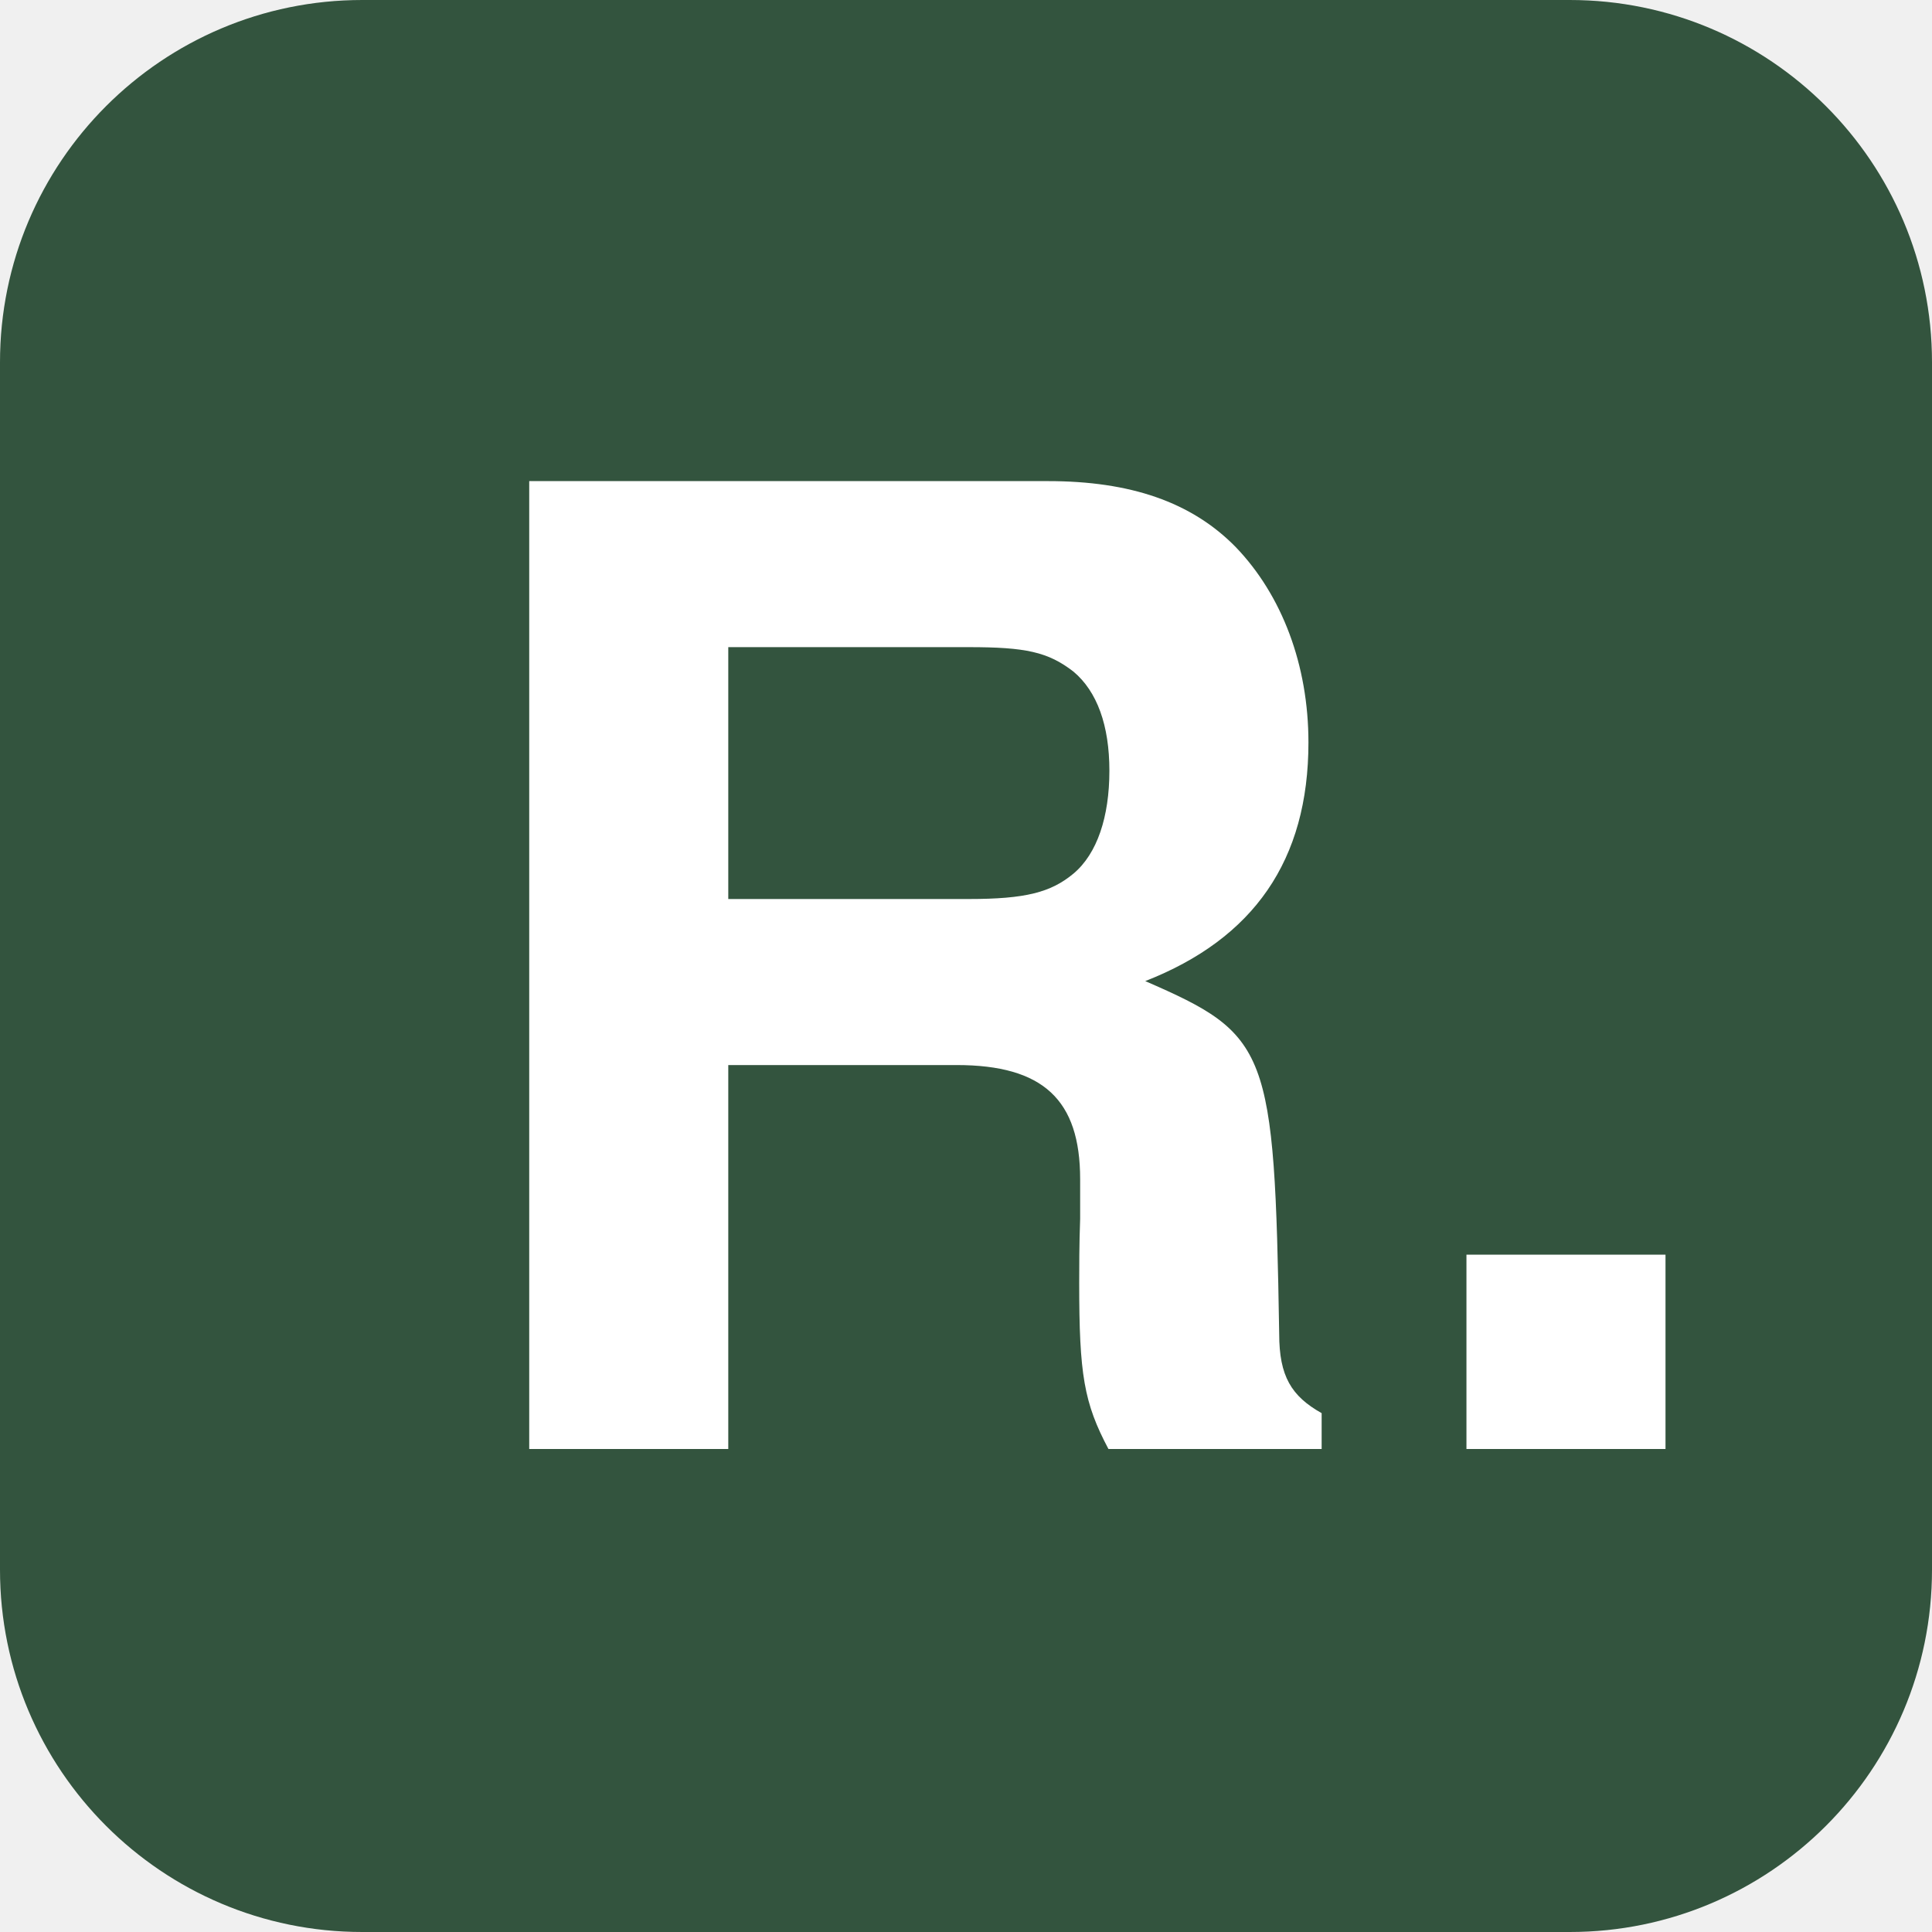
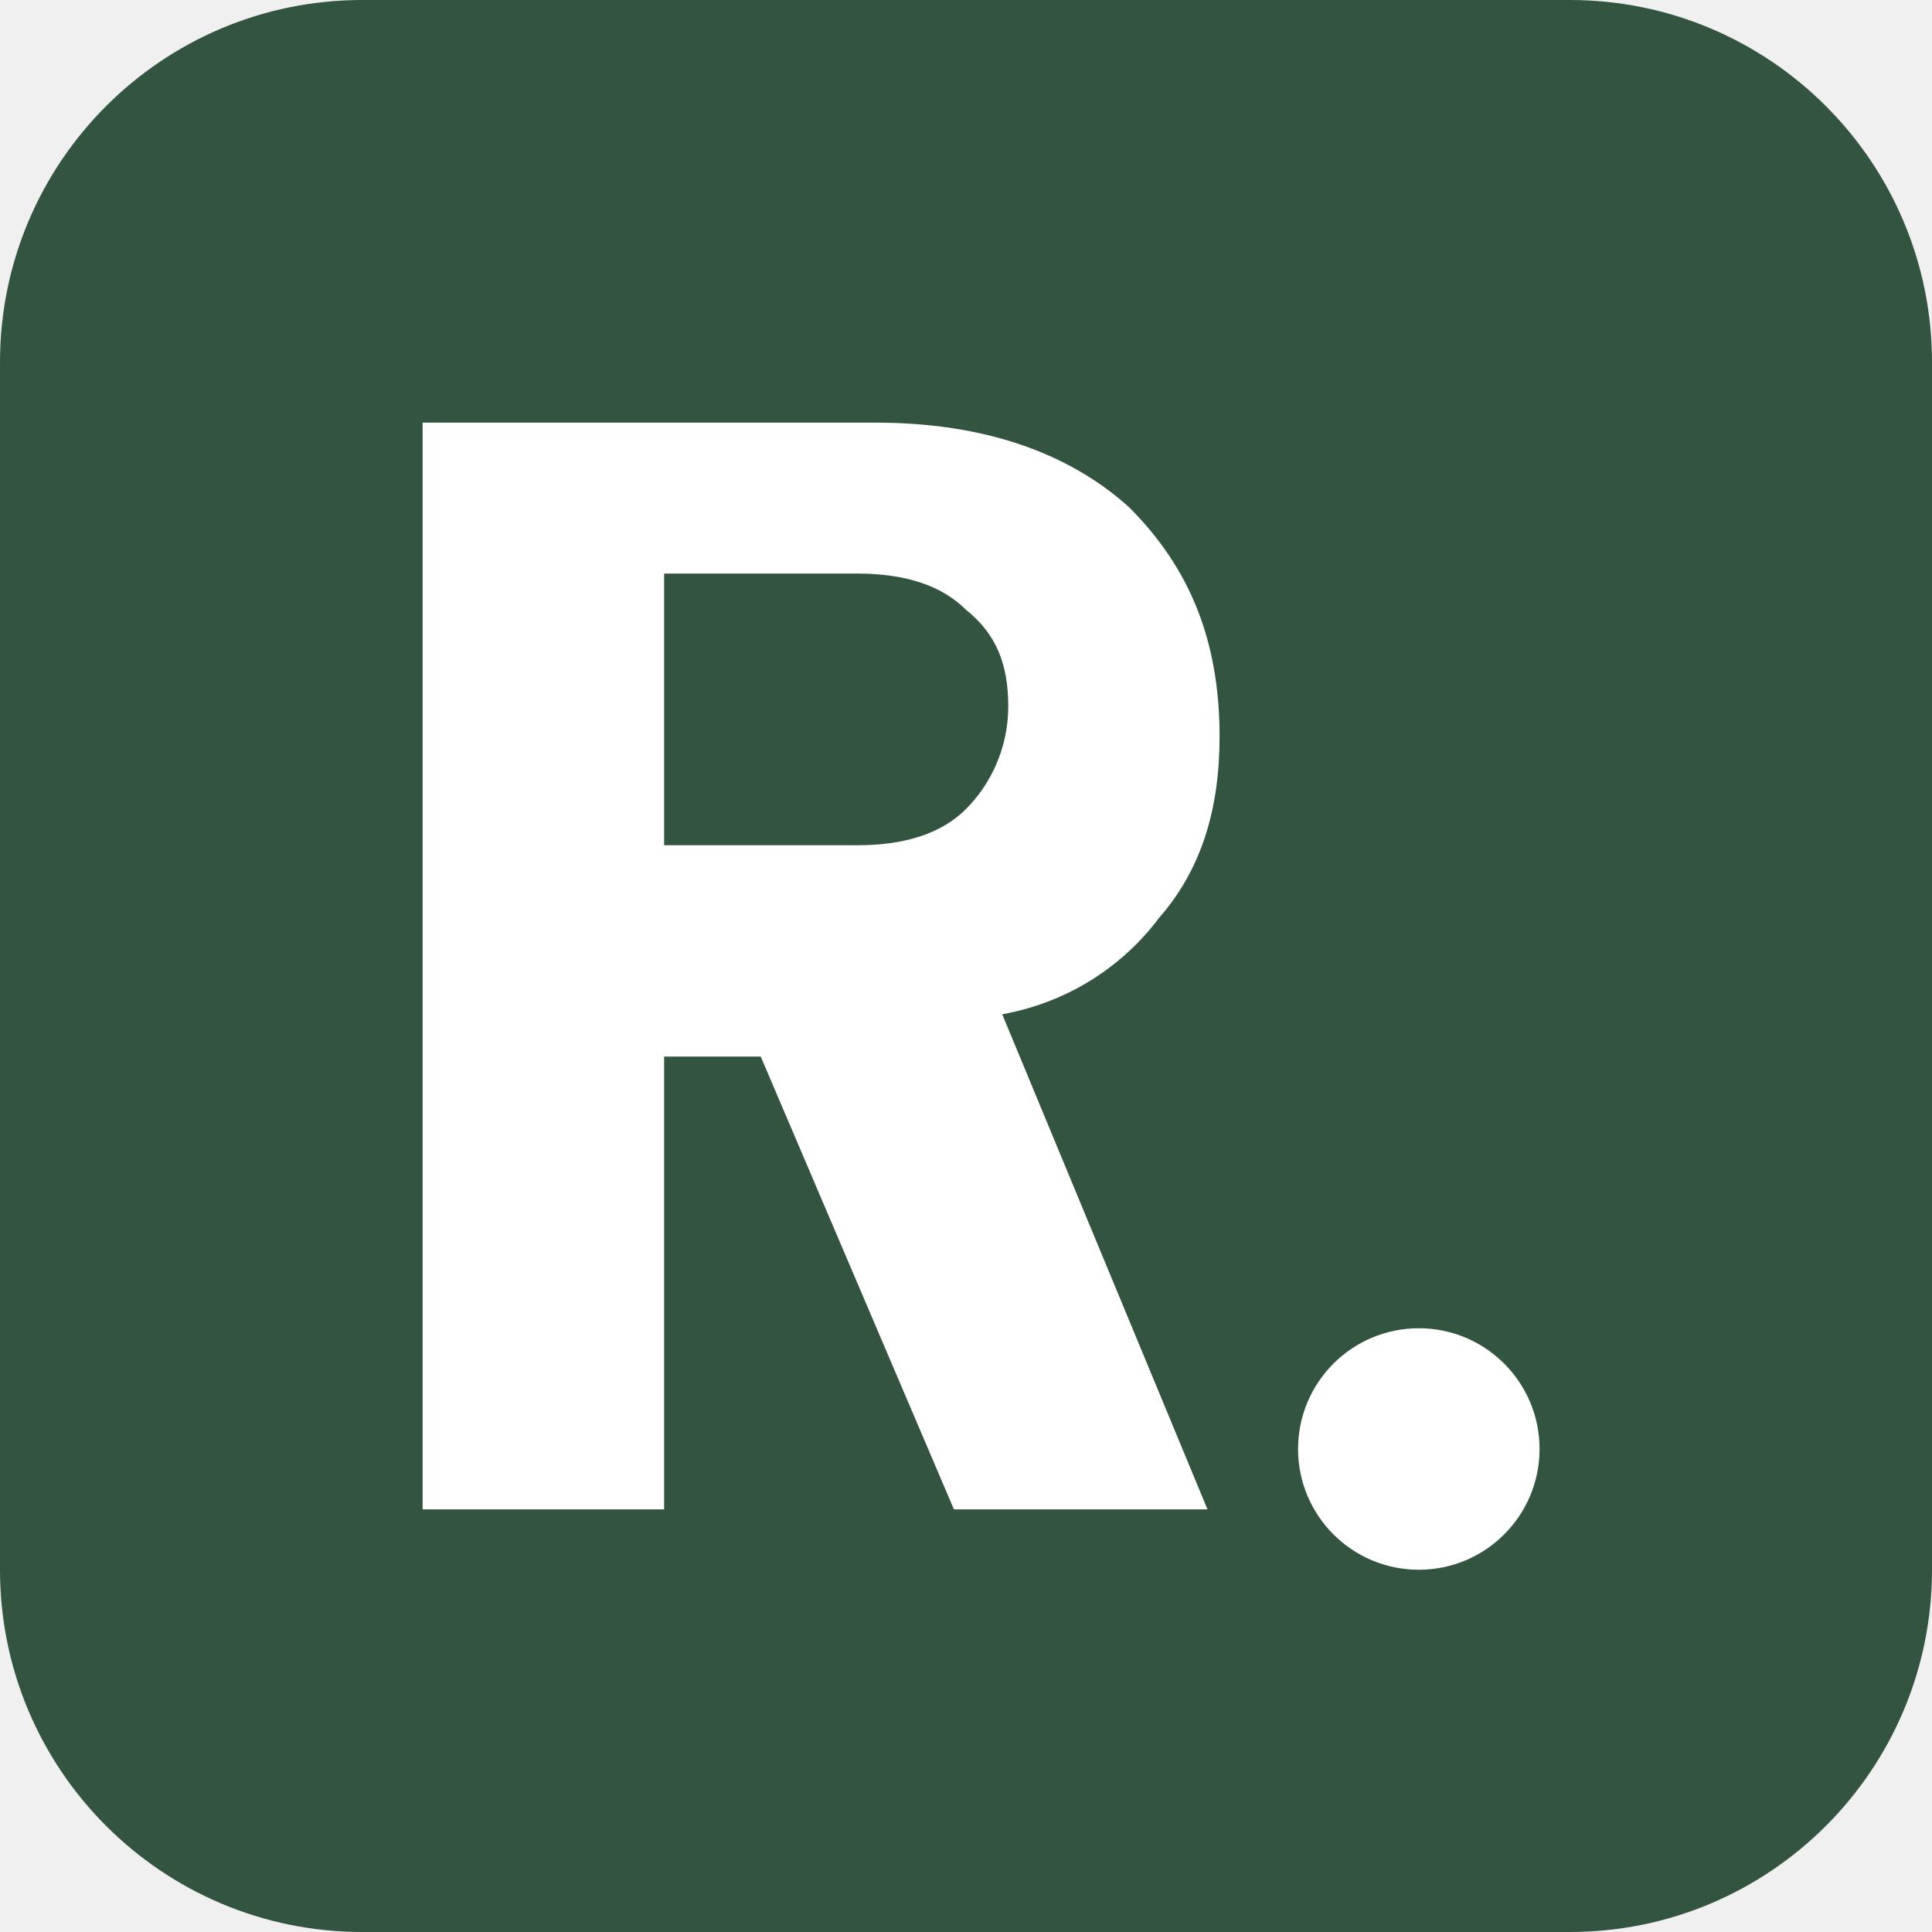
<svg xmlns="http://www.w3.org/2000/svg" width="32" height="32" viewBox="0 0 32 32">
  <rect width="32" height="32" rx="6" fill="#33543E" />
-   <text x="7" y="24" font-family="Helvetica, Arial, sans-serif" font-size="22" font-weight="900" fill="#fff">R.</text>
+   <path d="M7 25V7h7.5c1.8 0 3.2.5 4.2 1.4 1 1 1.5 2.2 1.5 3.8 0 1.2-.3 2.2-1 3-.6.8-1.5 1.4-2.6 1.6L20 25h-4.2l-3.2-7.5H11V25H7zm4-11h3.2c.8 0 1.4-.2 1.8-.6.4-.4.7-1 .7-1.7 0-.7-.2-1.2-.7-1.6-.4-.4-1-.6-1.8-.6H11v4.5z" fill="#fff" />
+   <circle cx="23.5" cy="24" r="2" fill="#fff" />
</svg>
